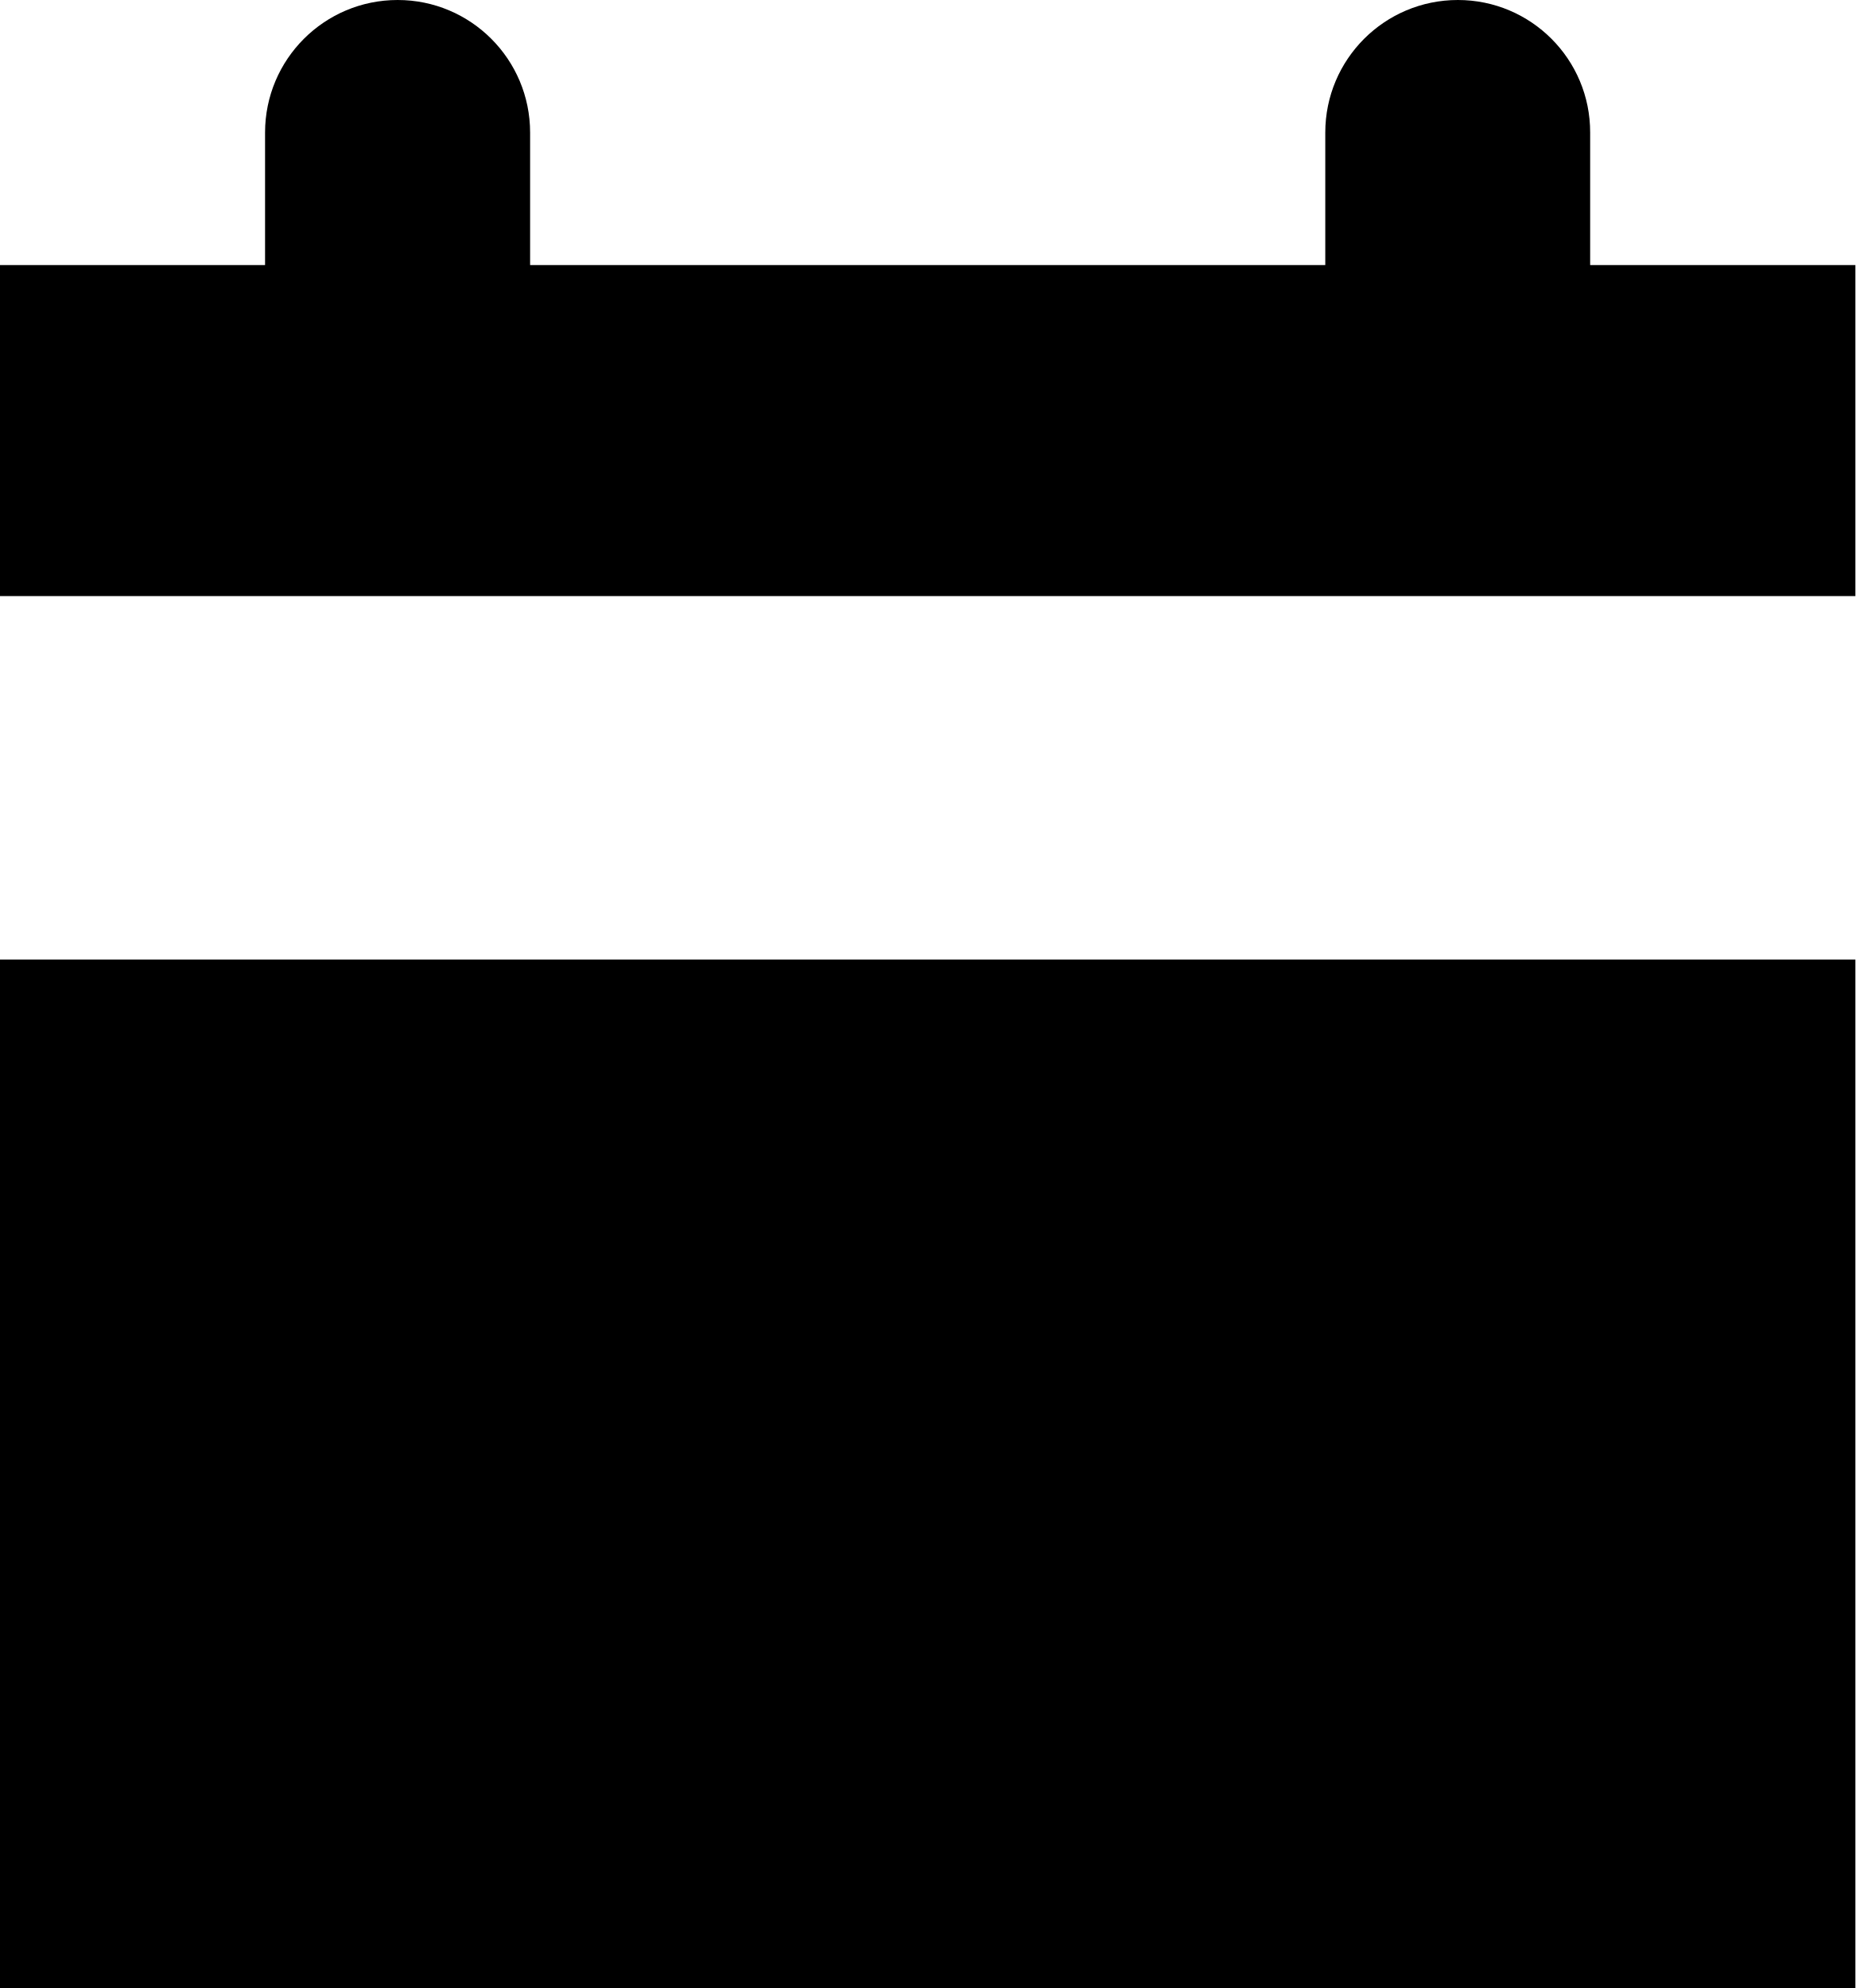
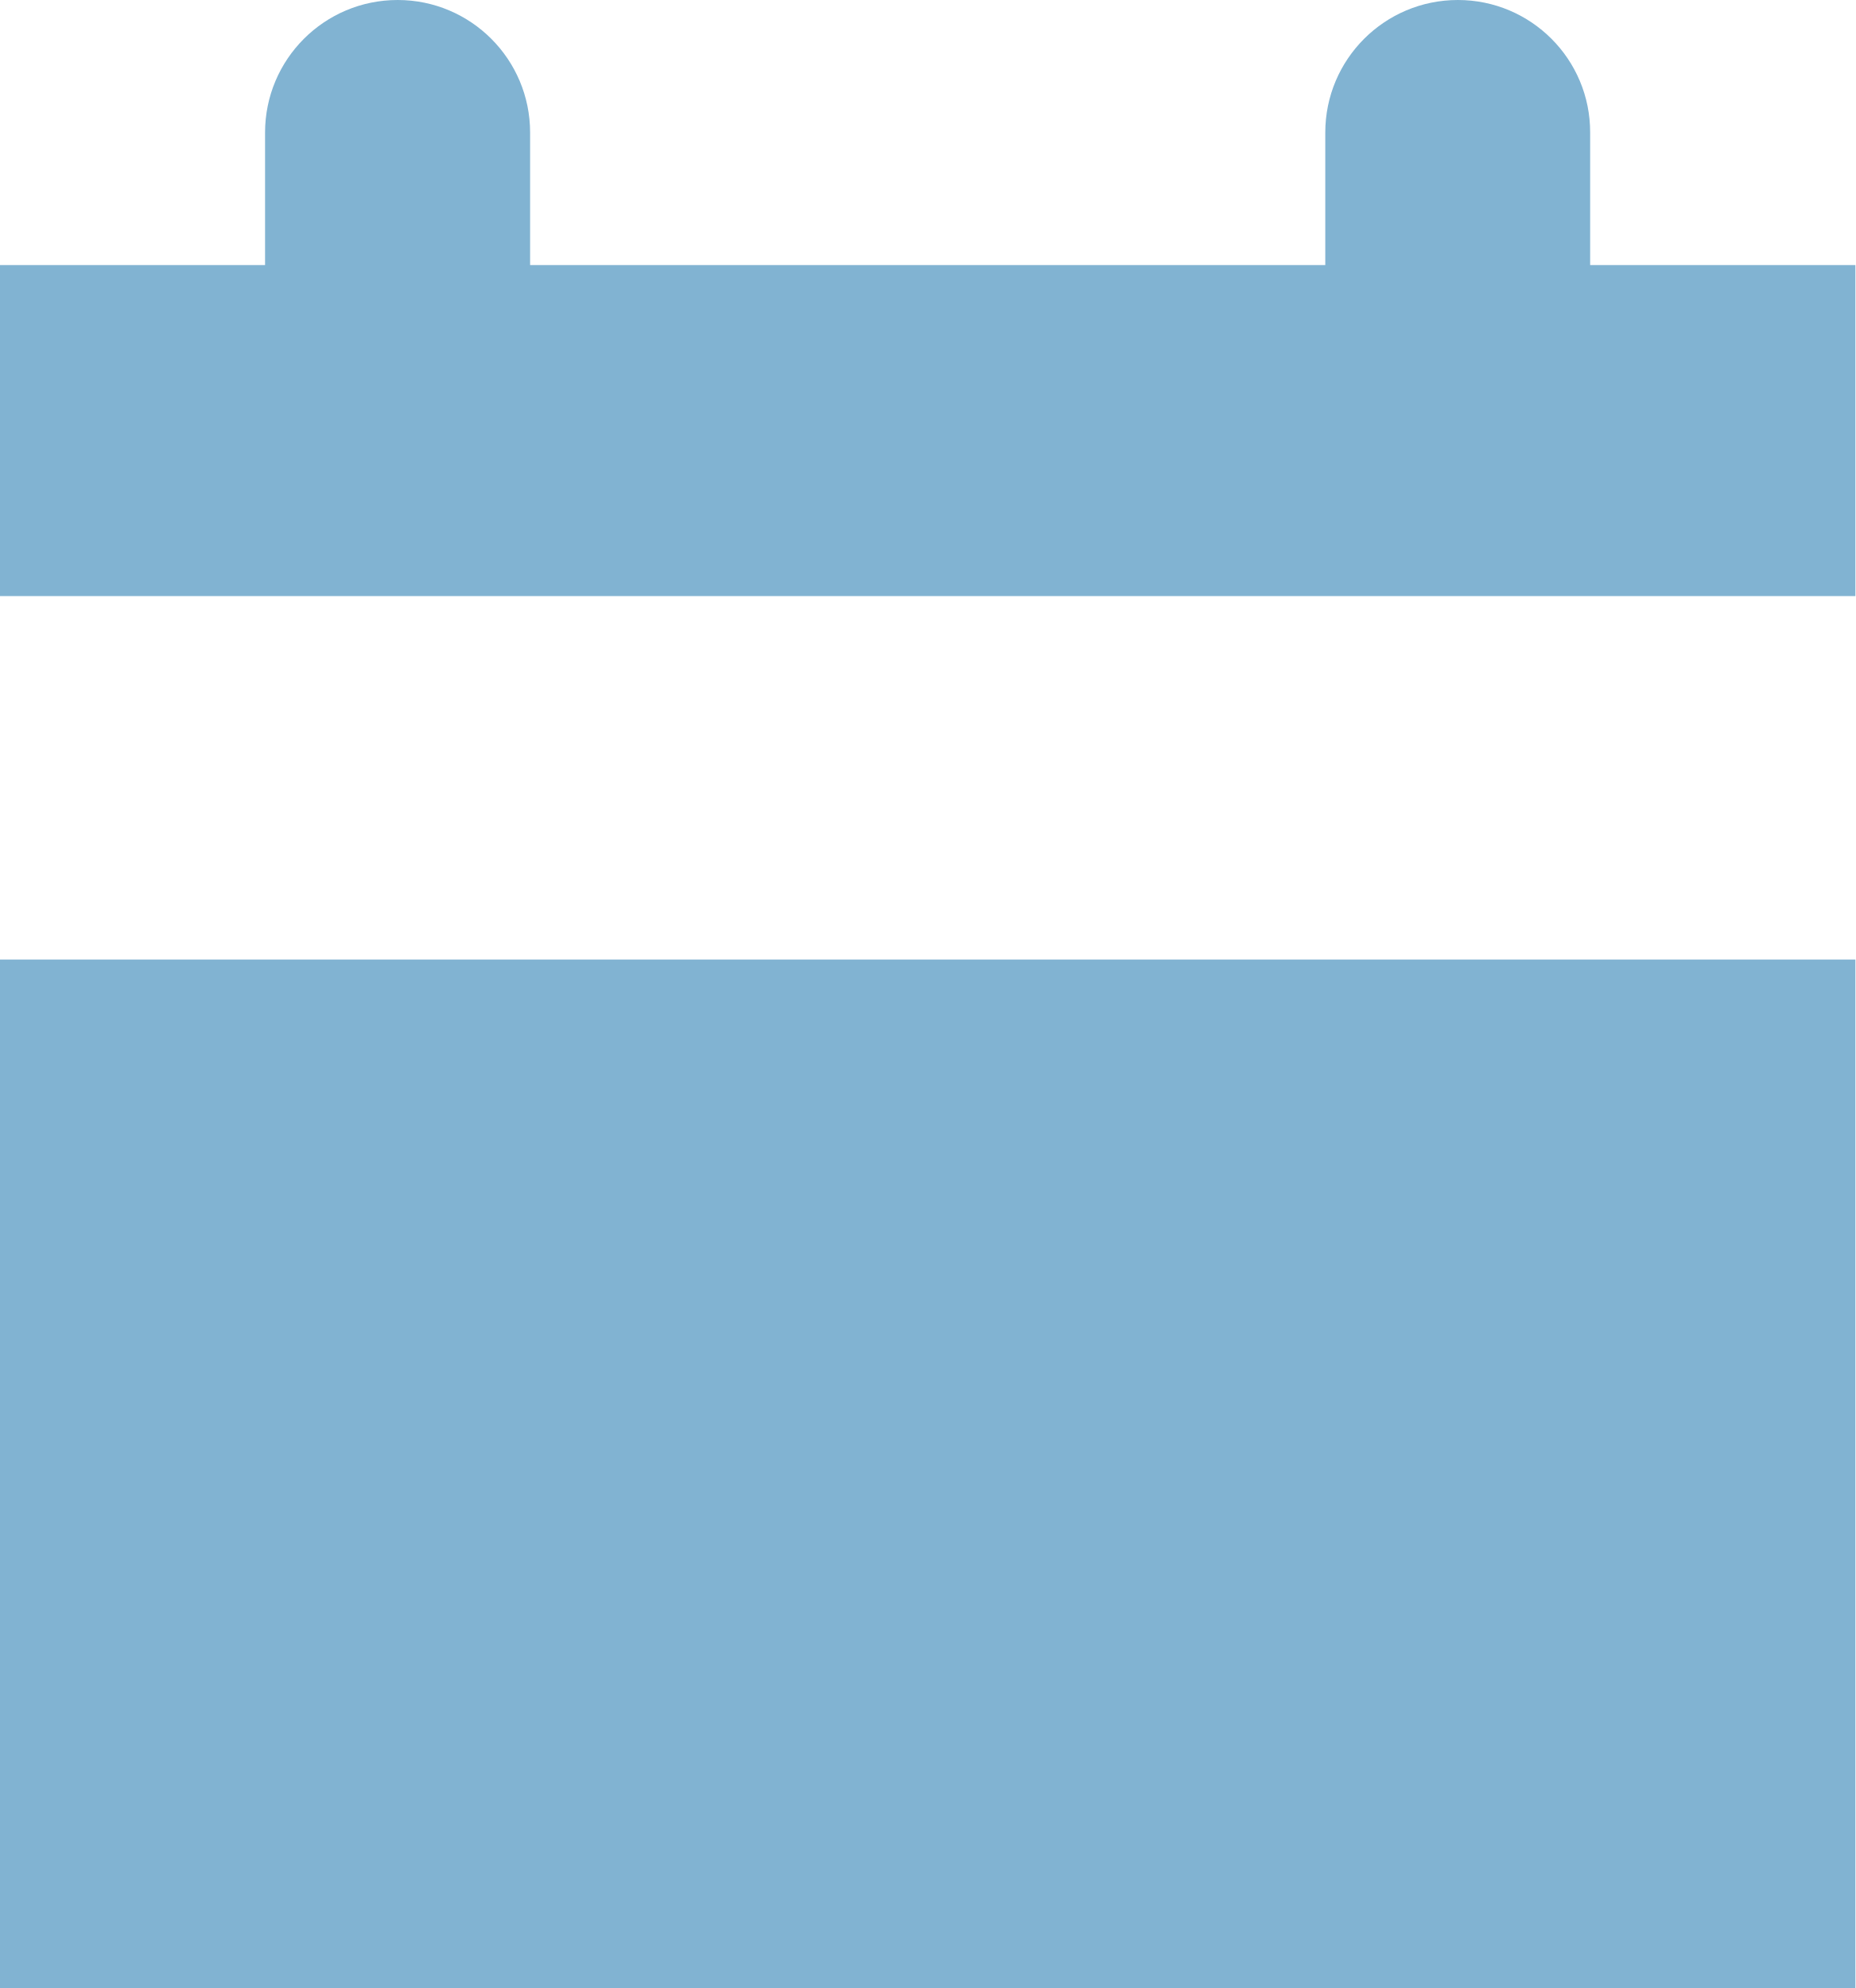
- <svg xmlns="http://www.w3.org/2000/svg" version="1.0" id="Layer_1" x="0px" y="0px" width="10.633px" height="11.393px" viewBox="0 0 10.633 11.393" enable-background="new 0 0 10.633 11.393" xml:space="preserve">
+ <svg xmlns="http://www.w3.org/2000/svg" version="1.0" id="Layer_1" x="0px" y="0px" width="10.633px" height="11.393px" fill="#81b3d2" viewBox="0 0 10.633 11.393" enable-background="new 0 0 10.633 11.393" xml:space="preserve">
  <g>
    <path d="M10.633,3.416V1.519h-1.52V0.76C9.114,0.34,8.774,0,8.355,0c-0.42,0-0.76,0.34-0.76,0.76v0.759H3.038V0.76   C3.038,0.34,2.698,0,2.279,0c-0.42,0-0.76,0.34-0.76,0.76v0.759H0v1.897H10.633z" />
    <rect y="5.499" width="10.633" height="5.894" />
  </g>
</svg>
